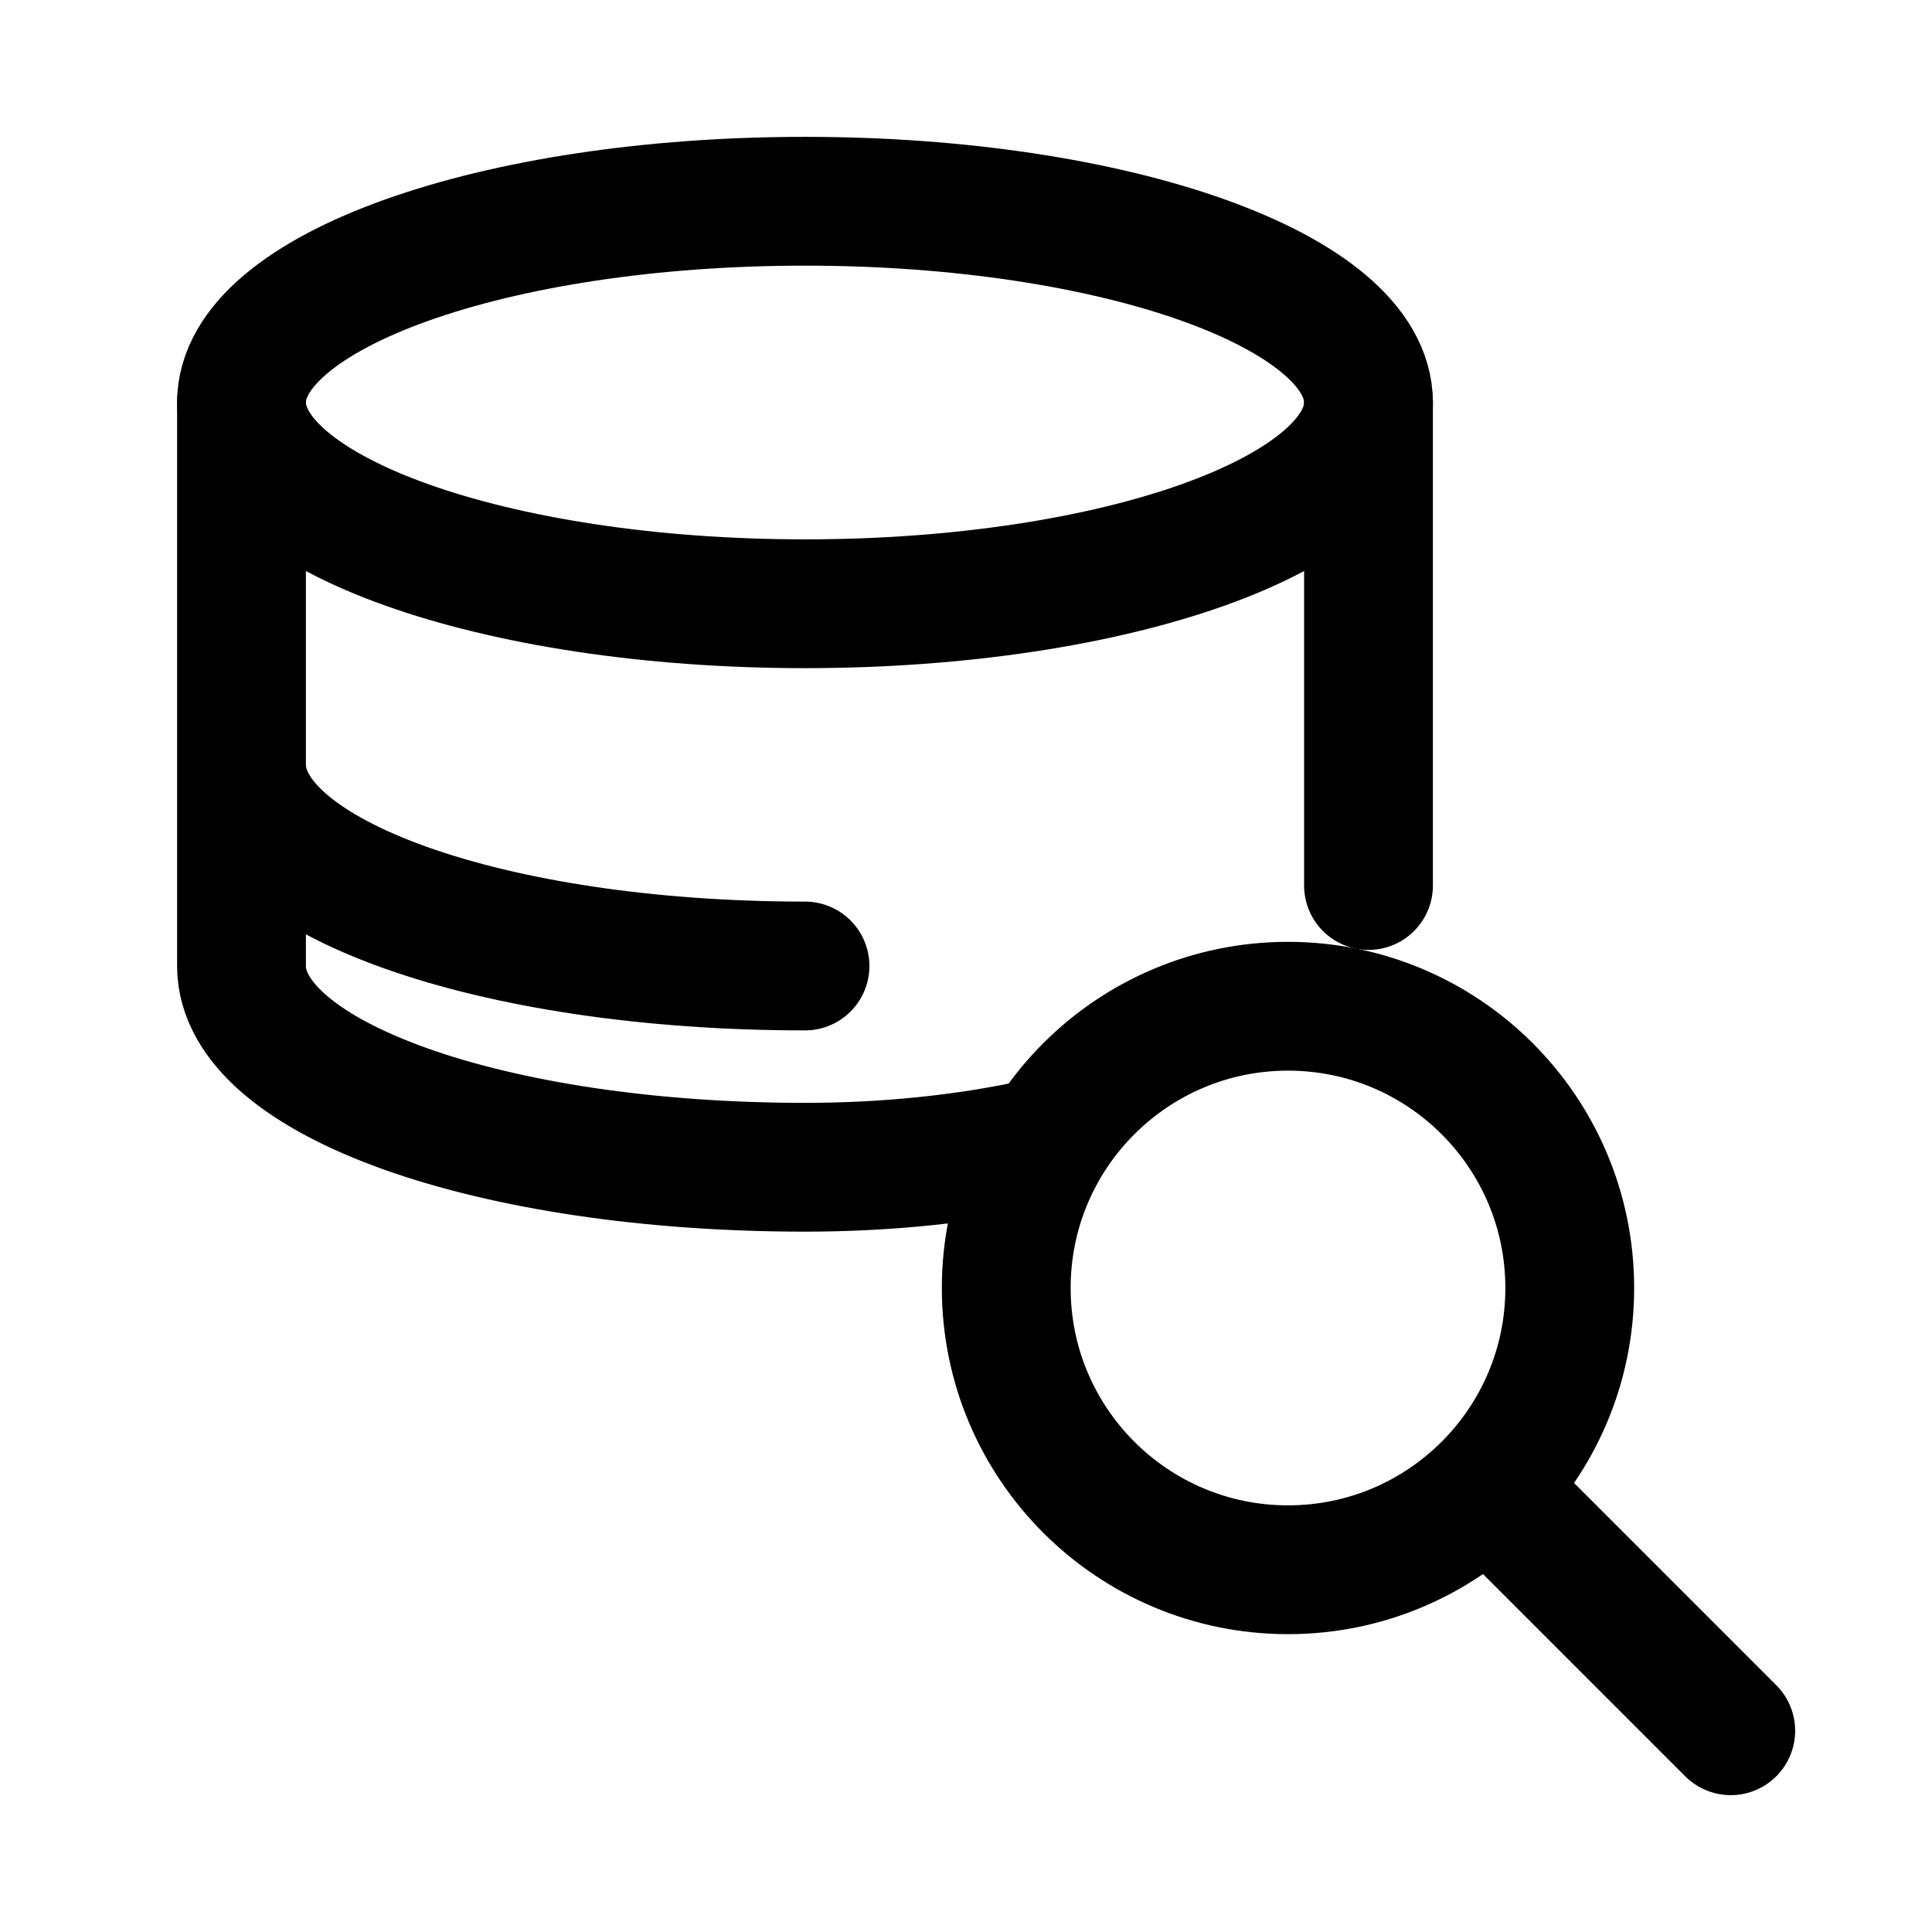
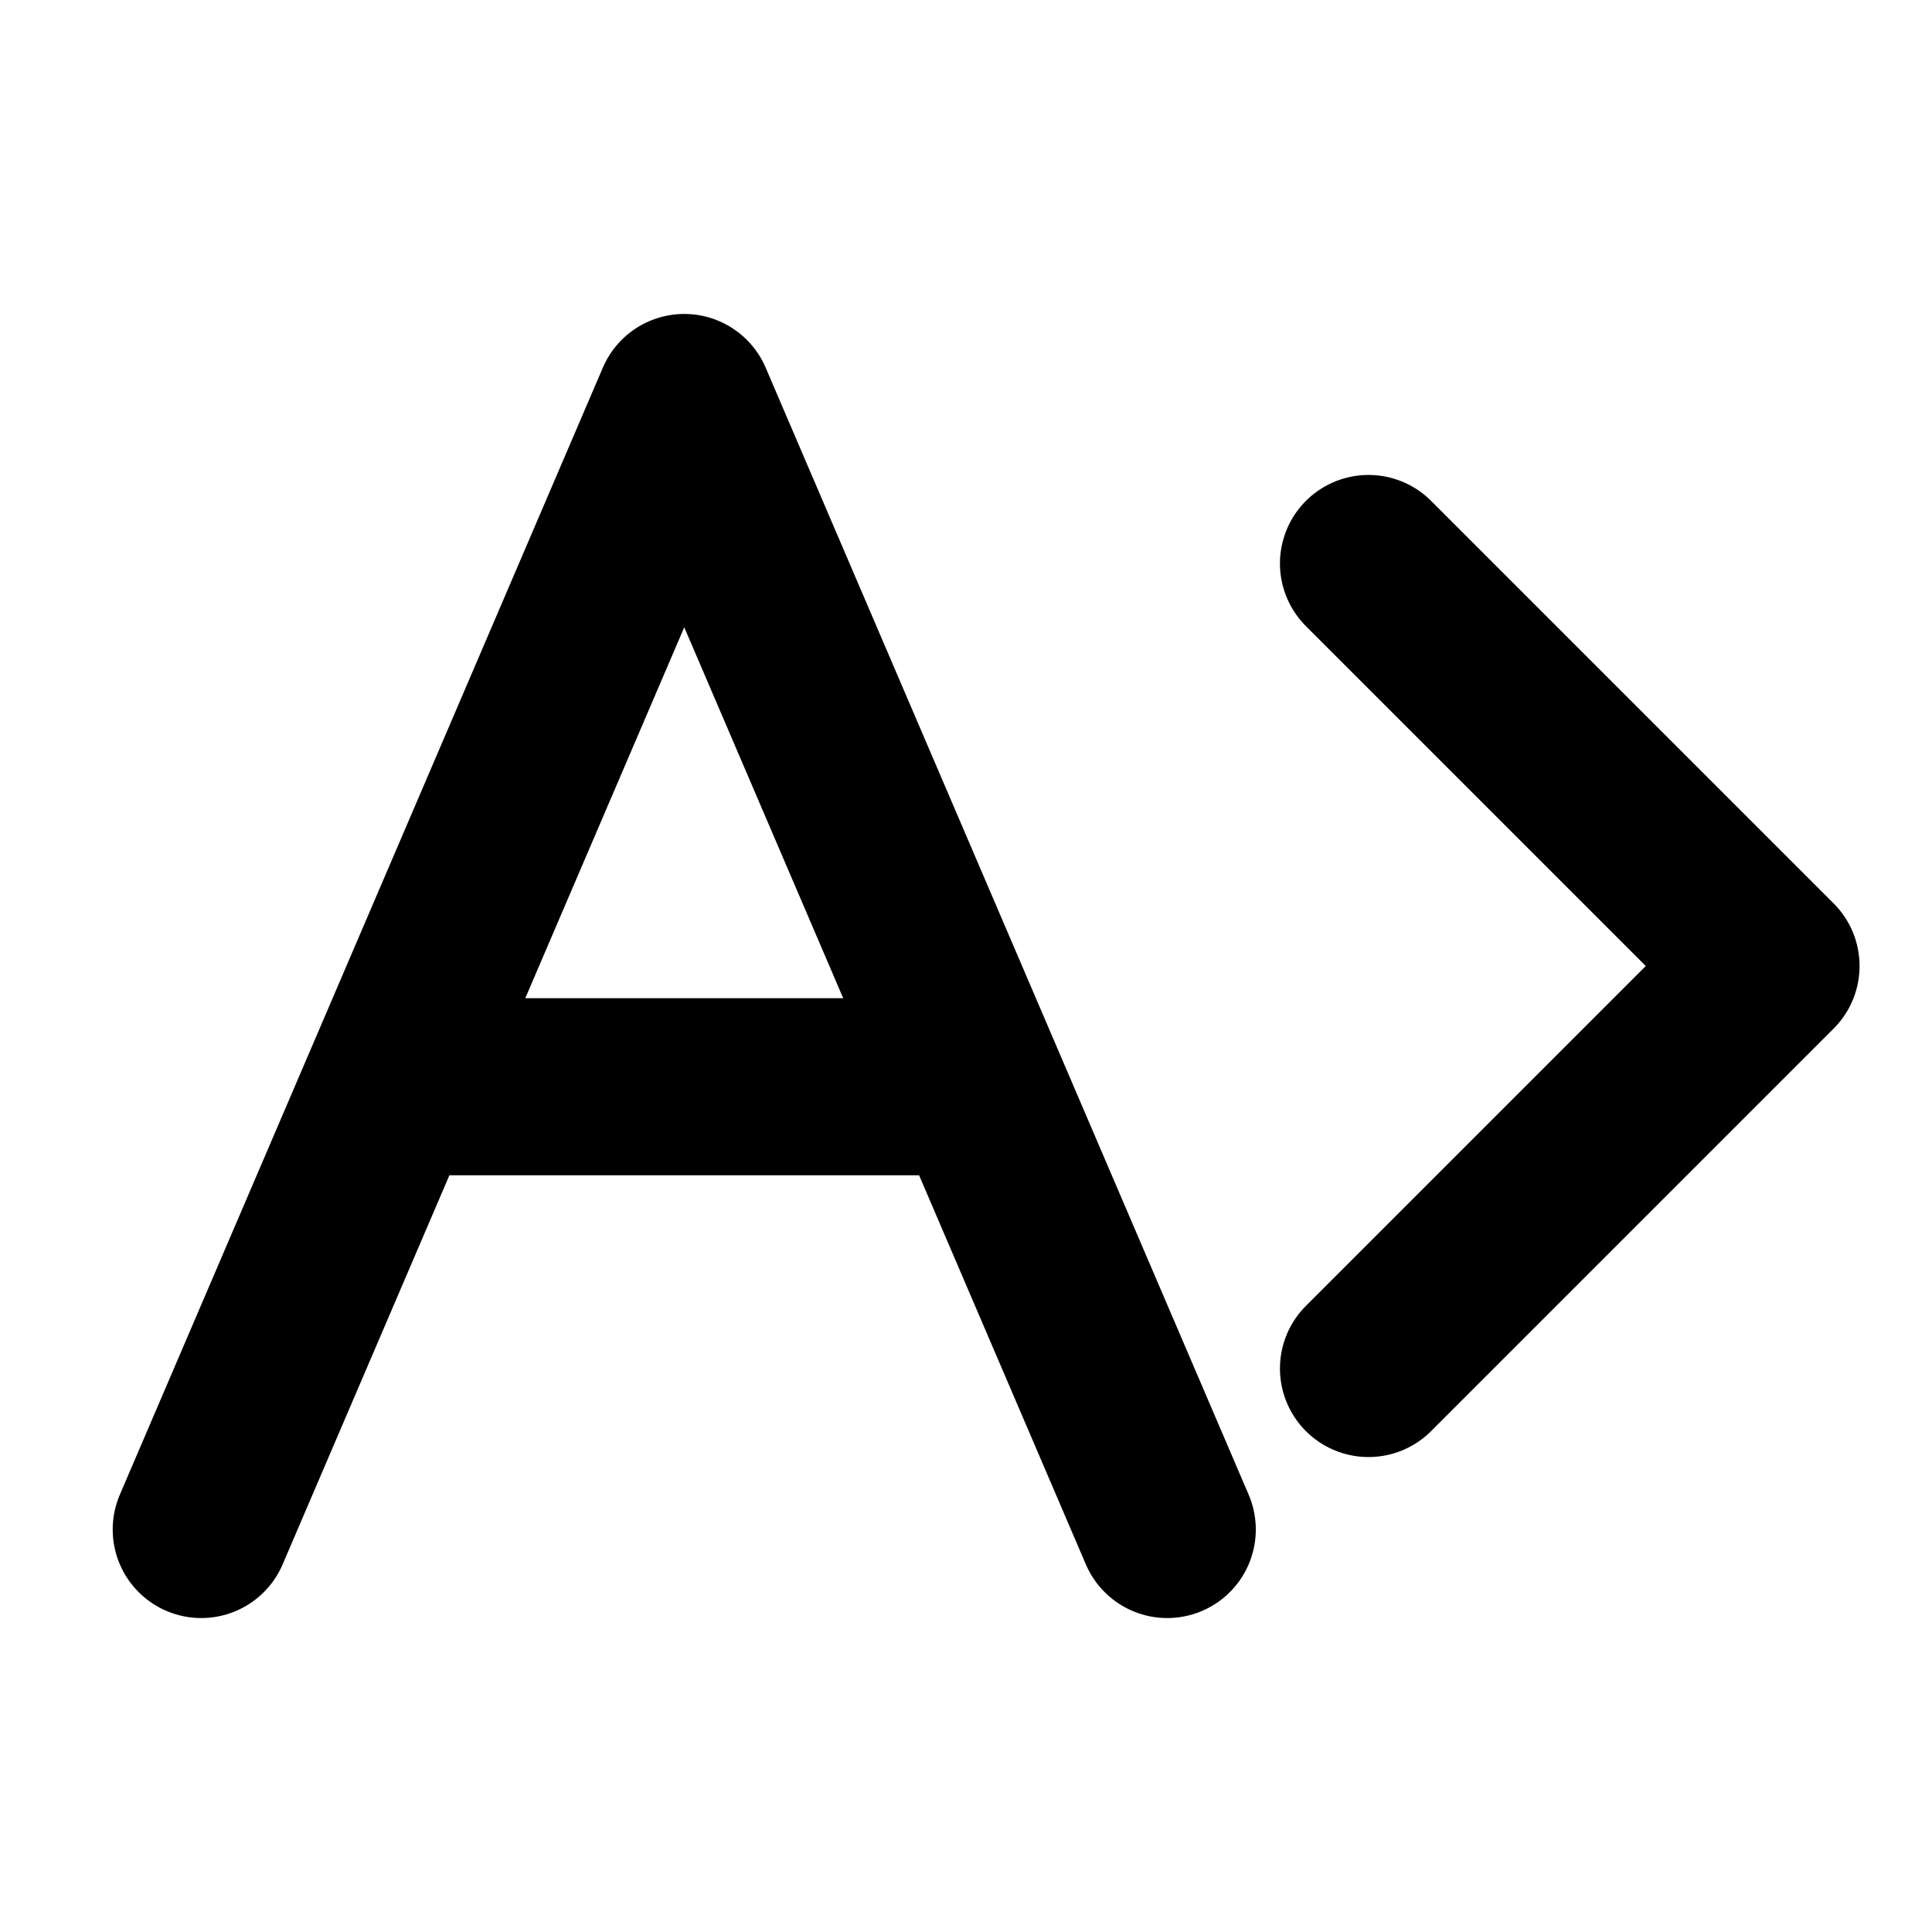
<svg xmlns="http://www.w3.org/2000/svg" width="24" height="24" viewBox="0 0 24 24">
-   <g fill="none" stroke="currentColor" stroke-width="1.6" stroke-linecap="round" stroke-linejoin="round">
-     <ellipse cx="10" cy="5" rx="7" ry="2.5" />
-     <path d="M3 5v7c0 1.4 3.1 2.5 7 2.5 1 0 2-.1 2.9-.3M17 5v6M3 9.5c0 1.4 3.1 2.5 7 2.5" />
-     <circle cx="16" cy="16" r="3.5" />
-     <path d="m18.5 18.5 3 3" />
+   <g fill="none" stroke="currentColor" stroke-width="2.2" stroke-linecap="round" stroke-linejoin="round">
+     <path d="m2.5 19 6-14 6 14M5 13.5h7" />
+     <path d="m17 7 5 5-5 5" />
  </g>
</svg>
